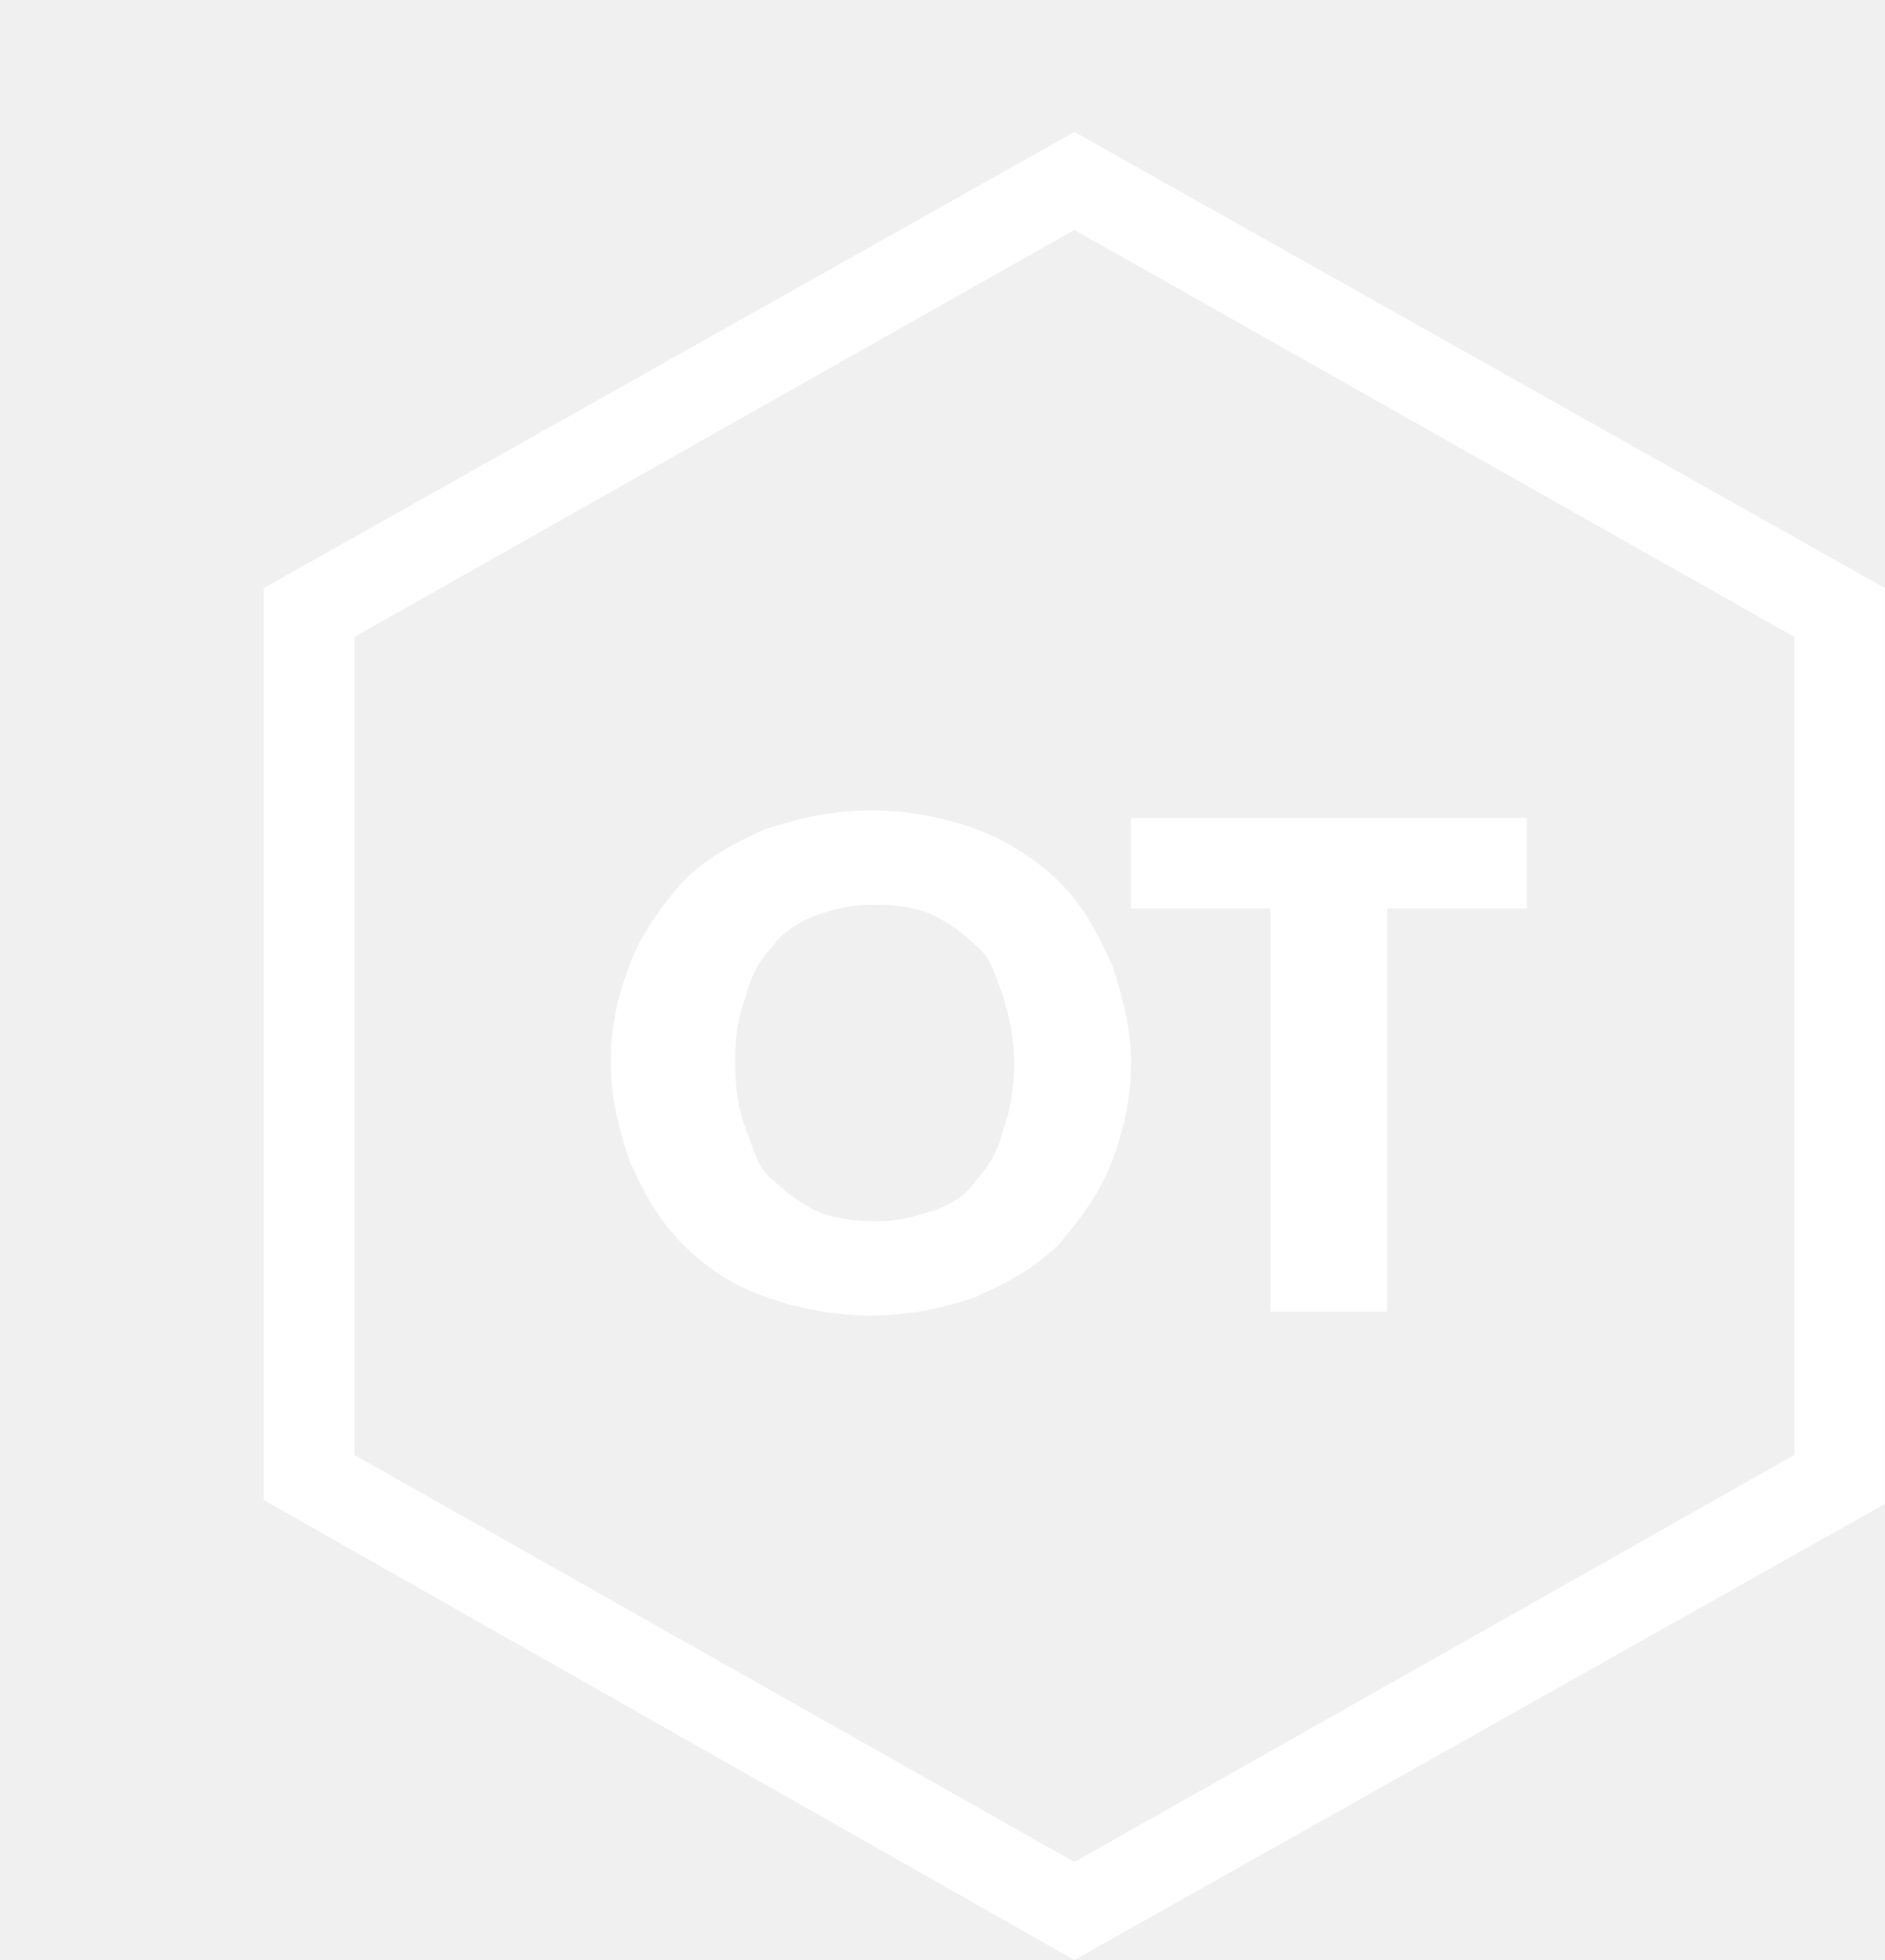
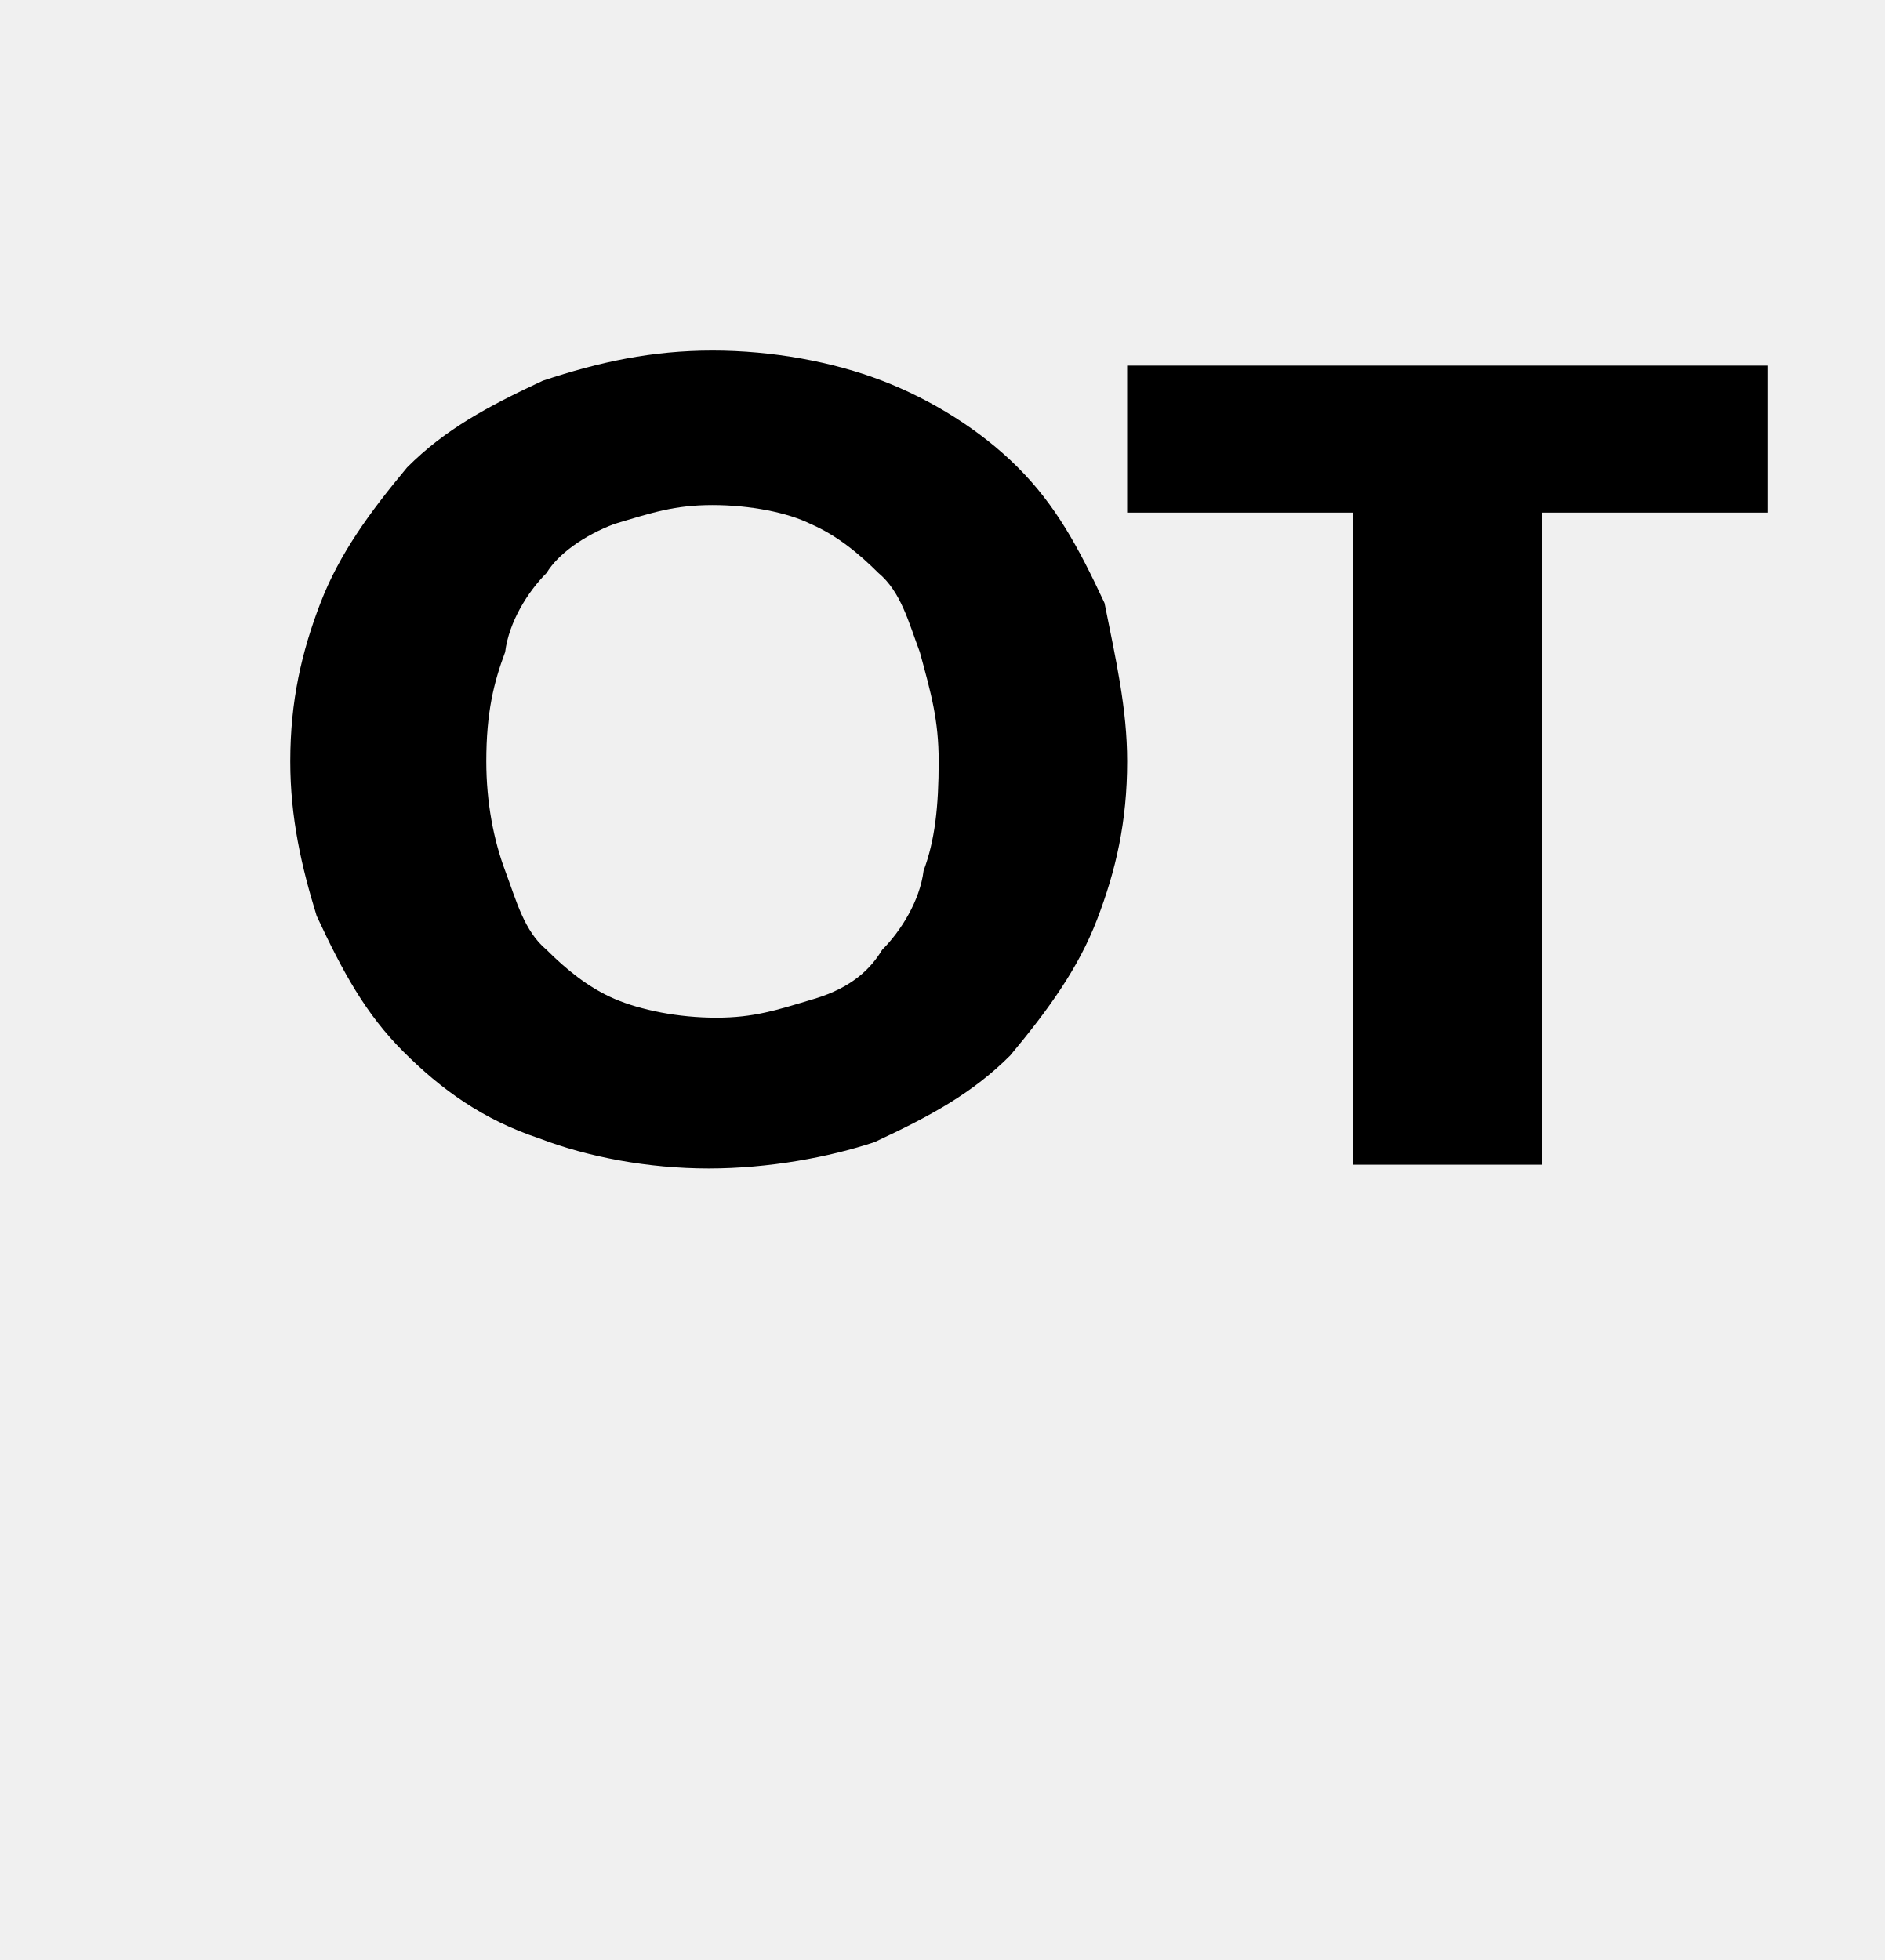
<svg xmlns="http://www.w3.org/2000/svg" version="1.1" id="Layer_1" x="0px" y="0px" viewBox="0 0 50 52" style="enable-background:new 0 0 50 52;" xml:space="preserve">
-   <style type="text/css">
- 	.st0{fill:#FFFFFF;}
- </style>
-   <path id="XMLID_1_" class="st0" d="M28.5,3.5L7,15.6v24.2L28.5,52L50,39.9V15.6L28.5,3.5z M47.6,38.6L28.5,49.4L9.4,38.6V16.9  L28.5,6.1l19.1,10.8C47.6,16.9,47.6,38.6,47.6,38.6z" />
  <g>
-     <path class="st0" d="M30,28.2c0,1-0.2,1.8-0.5,2.6c-0.3,0.8-0.8,1.5-1.4,2.2c-0.6,0.6-1.3,1-2.2,1.4c-0.8,0.3-1.8,0.5-2.8,0.5   c-1,0-2-0.2-2.8-0.5c-0.9-0.3-1.6-0.8-2.2-1.4c-0.6-0.6-1-1.3-1.4-2.2c-0.3-0.9-0.5-1.7-0.5-2.6c0-1,0.2-1.8,0.5-2.6   c0.3-0.8,0.8-1.5,1.4-2.2c0.6-0.6,1.3-1,2.2-1.4c0.9-0.3,1.8-0.5,2.8-0.5c1,0,2,0.2,2.8,0.5s1.6,0.8,2.2,1.4c0.6,0.6,1,1.3,1.4,2.2   C29.8,26.5,30,27.3,30,28.2z M26.9,28.2c0-0.7-0.1-1.1-0.3-1.8c-0.2-0.5-0.3-1-0.7-1.3c-0.3-0.3-0.7-0.6-1.1-0.8s-1-0.3-1.6-0.3   c-0.6,0-1,0.1-1.6,0.3c-0.5,0.2-0.9,0.5-1.1,0.8c-0.3,0.3-0.6,0.8-0.7,1.3c-0.2,0.5-0.3,1-0.3,1.8c0,0.7,0.1,1.3,0.3,1.8   c0.2,0.5,0.3,1,0.7,1.3c0.3,0.3,0.7,0.6,1.1,0.8s1,0.3,1.6,0.3c0.6,0,1-0.1,1.6-0.3s0.9-0.5,1.1-0.8c0.3-0.3,0.6-0.8,0.7-1.3   C26.8,29.5,26.9,28.9,26.9,28.2z" />
-     <path class="st0" d="M40.5,21.7v2.4h-3.7v10.7h-3.1V24.1H30v-2.4H40.5L40.5,21.7z" />
+     <path d="M29.9,20.2c0,1.6-0.3,2.9-0.8,4.2c-0.5,1.3-1.3,2.4-2.3,3.6c-1,1-2.1,1.6-3.6,2.3C22,30.7,20.4,31,18.8,31   s-3.2-0.3-4.5-0.8c-1.5-0.5-2.6-1.3-3.6-2.3c-1-1-1.6-2.1-2.3-3.6C8,23,7.7,21.7,7.7,20.2c0-1.6,0.3-2.9,0.8-4.2   c0.5-1.3,1.3-2.4,2.3-3.6c1-1,2.1-1.6,3.6-2.3c1.5-0.5,2.9-0.8,4.5-0.8s3.2,0.3,4.5,0.8c1.3,0.5,2.6,1.3,3.6,2.3s1.6,2.1,2.3,3.6   C29.6,17.5,29.9,18.8,29.9,20.2z M24.9,20.2c0-1.1-0.2-1.8-0.5-2.9c-0.3-0.8-0.5-1.6-1.1-2.1c-0.5-0.5-1.1-1-1.8-1.3   c-0.6-0.3-1.6-0.5-2.6-0.5c-1,0-1.6,0.2-2.6,0.5c-0.8,0.3-1.5,0.8-1.8,1.3c-0.5,0.5-1,1.3-1.1,2.1c-0.3,0.8-0.5,1.6-0.5,2.9   c0,1.1,0.2,2.1,0.5,2.9c0.3,0.8,0.5,1.6,1.1,2.1c0.5,0.5,1.1,1,1.8,1.3C17,26.8,18,27,19,27c1,0,1.6-0.2,2.6-0.5   c1-0.3,1.5-0.8,1.8-1.3c0.5-0.5,1-1.3,1.1-2.1C24.8,22.3,24.9,21.4,24.9,20.2z" />
+     <path d="M46.9,9.7v3.9h-6v17.3h-5V13.6h-6V9.7H46.9L46.9,9.7z" />
  </g>
</svg>
